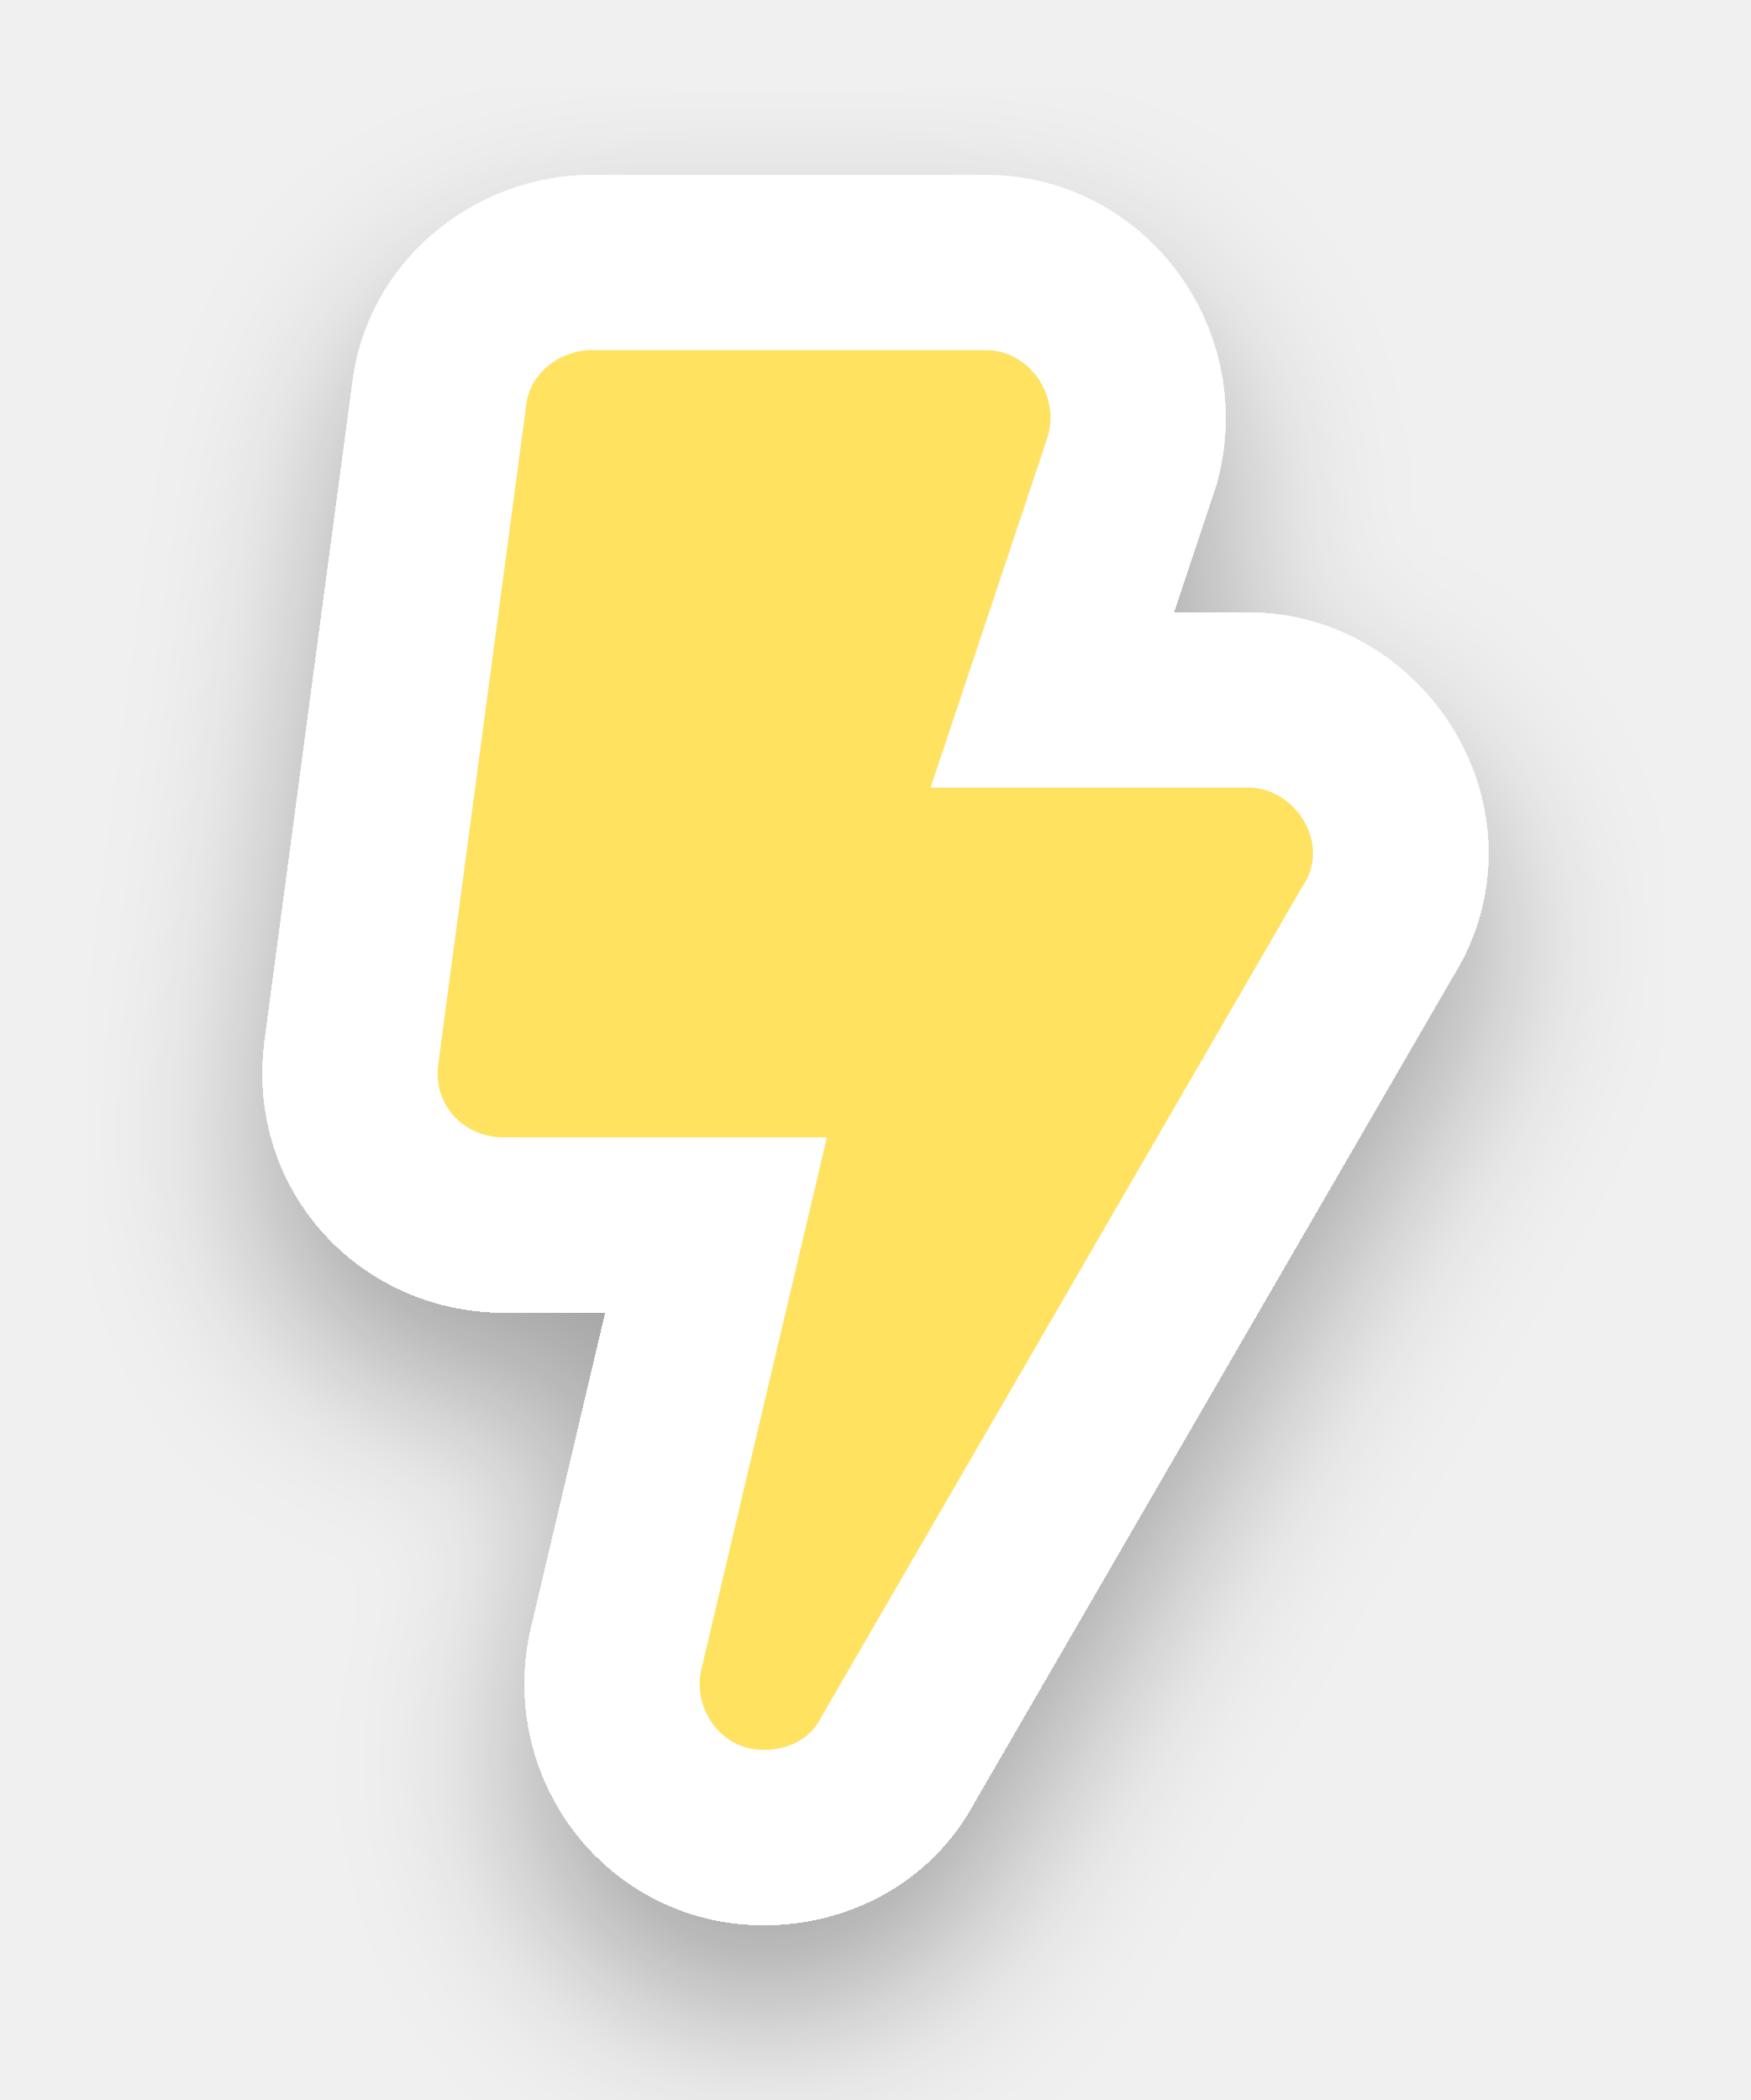
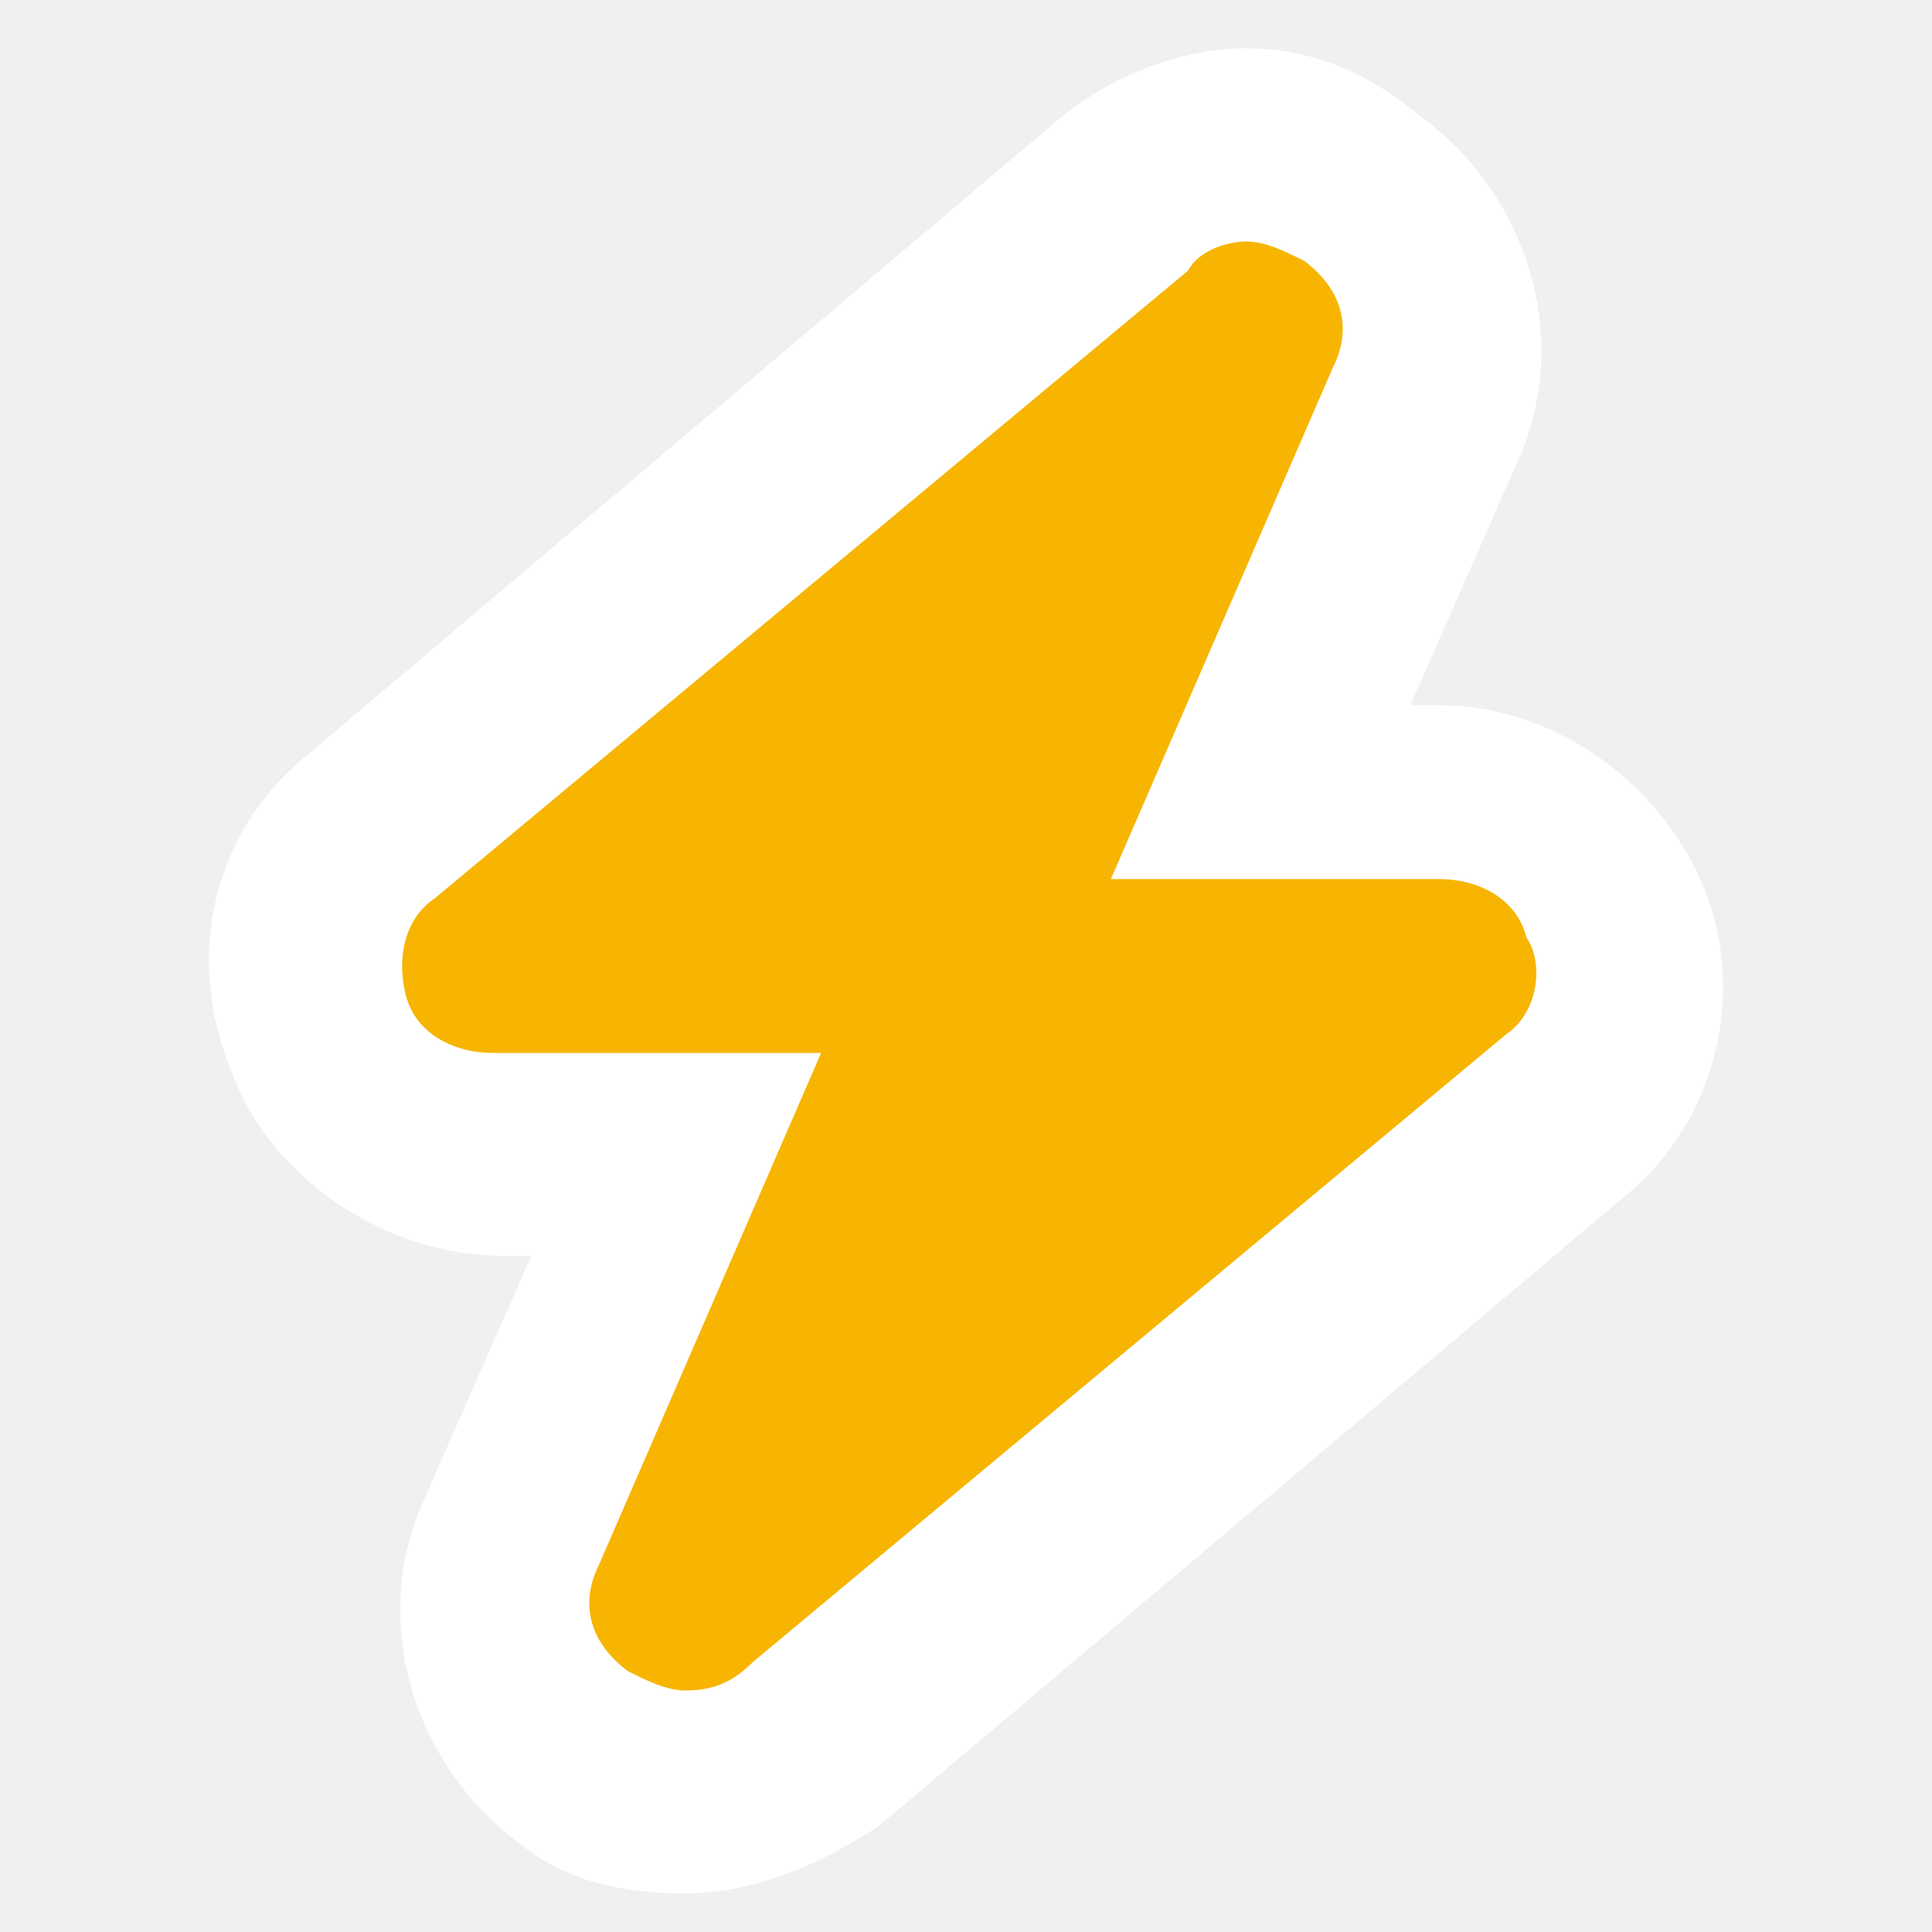
- <svg xmlns="http://www.w3.org/2000/svg" width="20" height="24" viewBox="0 0 20 24" fill="none">
-   <g clip-path="url(#clip0_3031_4490)">
-     <g filter="url(#filter0_d_3031_4490)">
-       <path d="M14.261 9H10.635L11.979 4.969C12.104 4.469 11.729 4 11.26 4H6.758C6.383 4 6.039 4.281 6.008 4.656L5.007 12.156C4.945 12.625 5.289 13 5.758 13H9.447L8.009 19.094C7.915 19.562 8.259 20 8.728 20C9.009 20 9.259 19.875 9.384 19.625L14.887 10.125C15.199 9.656 14.824 9 14.261 9Z" fill="#FFE360" />
-       <path d="M14.261 8H12.022L12.928 5.285L12.94 5.249L12.949 5.211C13.226 4.106 12.406 3 11.26 3H6.758C5.937 3 5.108 3.604 5.014 4.543L4.016 12.024C3.87 13.117 4.709 14 5.758 14H8.183L7.035 18.864L7.031 18.881L7.028 18.898C6.818 19.949 7.591 21 8.728 21C9.297 21 9.929 20.737 10.262 20.105L15.739 10.648C16.49 9.472 15.553 8 14.261 8Z" stroke="white" stroke-width="2" />
-     </g>
+ <svg xmlns="http://www.w3.org/2000/svg" version="1.1" id="Calque_1" x="0px" y="0px" viewBox="0 0 20 20" style="enable-background:new 0 0 20 20;" xml:space="preserve">
+   <style type="text/css">
+ 	.st0{fill:#F7B502;}
+ 	.st1{fill:#FFFFFF;}
+ </style>
+   <g>
+     <path class="st0" d="M7.1,18.5c-0.4,0-0.8-0.1-1.1-0.4c-0.8-0.5-1-1.5-0.7-2.4L7,11.9H5.1c-0.8,0-1.6-0.5-1.8-1.2   C3,9.9,3.2,9,3.9,8.5L11.6,2c0.4-0.3,0.8-0.5,1.3-0.5c0.4,0,0.8,0.1,1.1,0.4c0.8,0.5,1,1.5,0.7,2.4L13,8.1h1.9   c0.8,0,1.6,0.5,1.8,1.2c0.3,0.7,0.1,1.6-0.5,2.1L8.4,18C8,18.3,7.6,18.5,7.1,18.5z" />
+     <path class="st1" d="M12.9,2.5c0.2,0,0.4,0.1,0.6,0.2c0.4,0.3,0.5,0.7,0.3,1.1l-2.3,5.3l3.4,0c0.4,0,0.8,0.2,0.9,0.6   c0.2,0.3,0.1,0.8-0.2,1l-7.8,6.5c-0.2,0.2-0.4,0.3-0.7,0.3c-0.2,0-0.4-0.1-0.6-0.2c-0.4-0.3-0.5-0.7-0.3-1.1l2.3-5.3H5.1   c-0.4,0-0.8-0.2-0.9-0.6c-0.1-0.4,0-0.8,0.3-1l7.8-6.5C12.4,2.6,12.7,2.5,12.9,2.5 M12.9,0.5c-0.7,0-1.4,0.3-1.9,0.7L3.2,7.8   c-1,0.8-1.3,2.1-0.8,3.3c0.4,1.1,1.6,1.9,2.8,1.9h0.3l-1.1,2.5c-0.6,1.3-0.1,2.8,1,3.6c0.5,0.4,1.1,0.5,1.7,0.5   c0.7,0,1.4-0.3,2-0.7l7.7-6.5c1-0.8,1.3-2.2,0.8-3.3c-0.5-1.1-1.6-1.8-2.7-1.8l-0.3,0l1.1-2.5c0.6-1.3,0.1-2.8-1-3.6   C14.1,0.7,13.5,0.5,12.9,0.5L12.9,0.5z" />
  </g>
-   <defs>
-     <filter id="filter0_d_3031_4490" x="0.999" y="1" width="18.014" height="24" filterUnits="userSpaceOnUse" color-interpolation-filters="sRGB">
-       <feFlood flood-opacity="0" result="BackgroundImageFix" />
-       <feColorMatrix in="SourceAlpha" type="matrix" values="0 0 0 0 0 0 0 0 0 0 0 0 0 0 0 0 0 0 127 0" result="hardAlpha" />
-       <feOffset dy="1" />
-       <feGaussianBlur stdDeviation="1" />
-       <feComposite in2="hardAlpha" operator="out" />
-       <feColorMatrix type="matrix" values="0 0 0 0 0 0 0 0 0 0 0 0 0 0 0 0 0 0 0.32 0" />
-       <feBlend mode="normal" in2="BackgroundImageFix" result="effect1_dropShadow_3031_4490" />
-       <feBlend mode="normal" in="SourceGraphic" in2="effect1_dropShadow_3031_4490" result="shape" />
-     </filter>
-     <clipPath id="clip0_3031_4490">
-       <rect width="20" height="24" fill="white" />
-     </clipPath>
-   </defs>
</svg>
